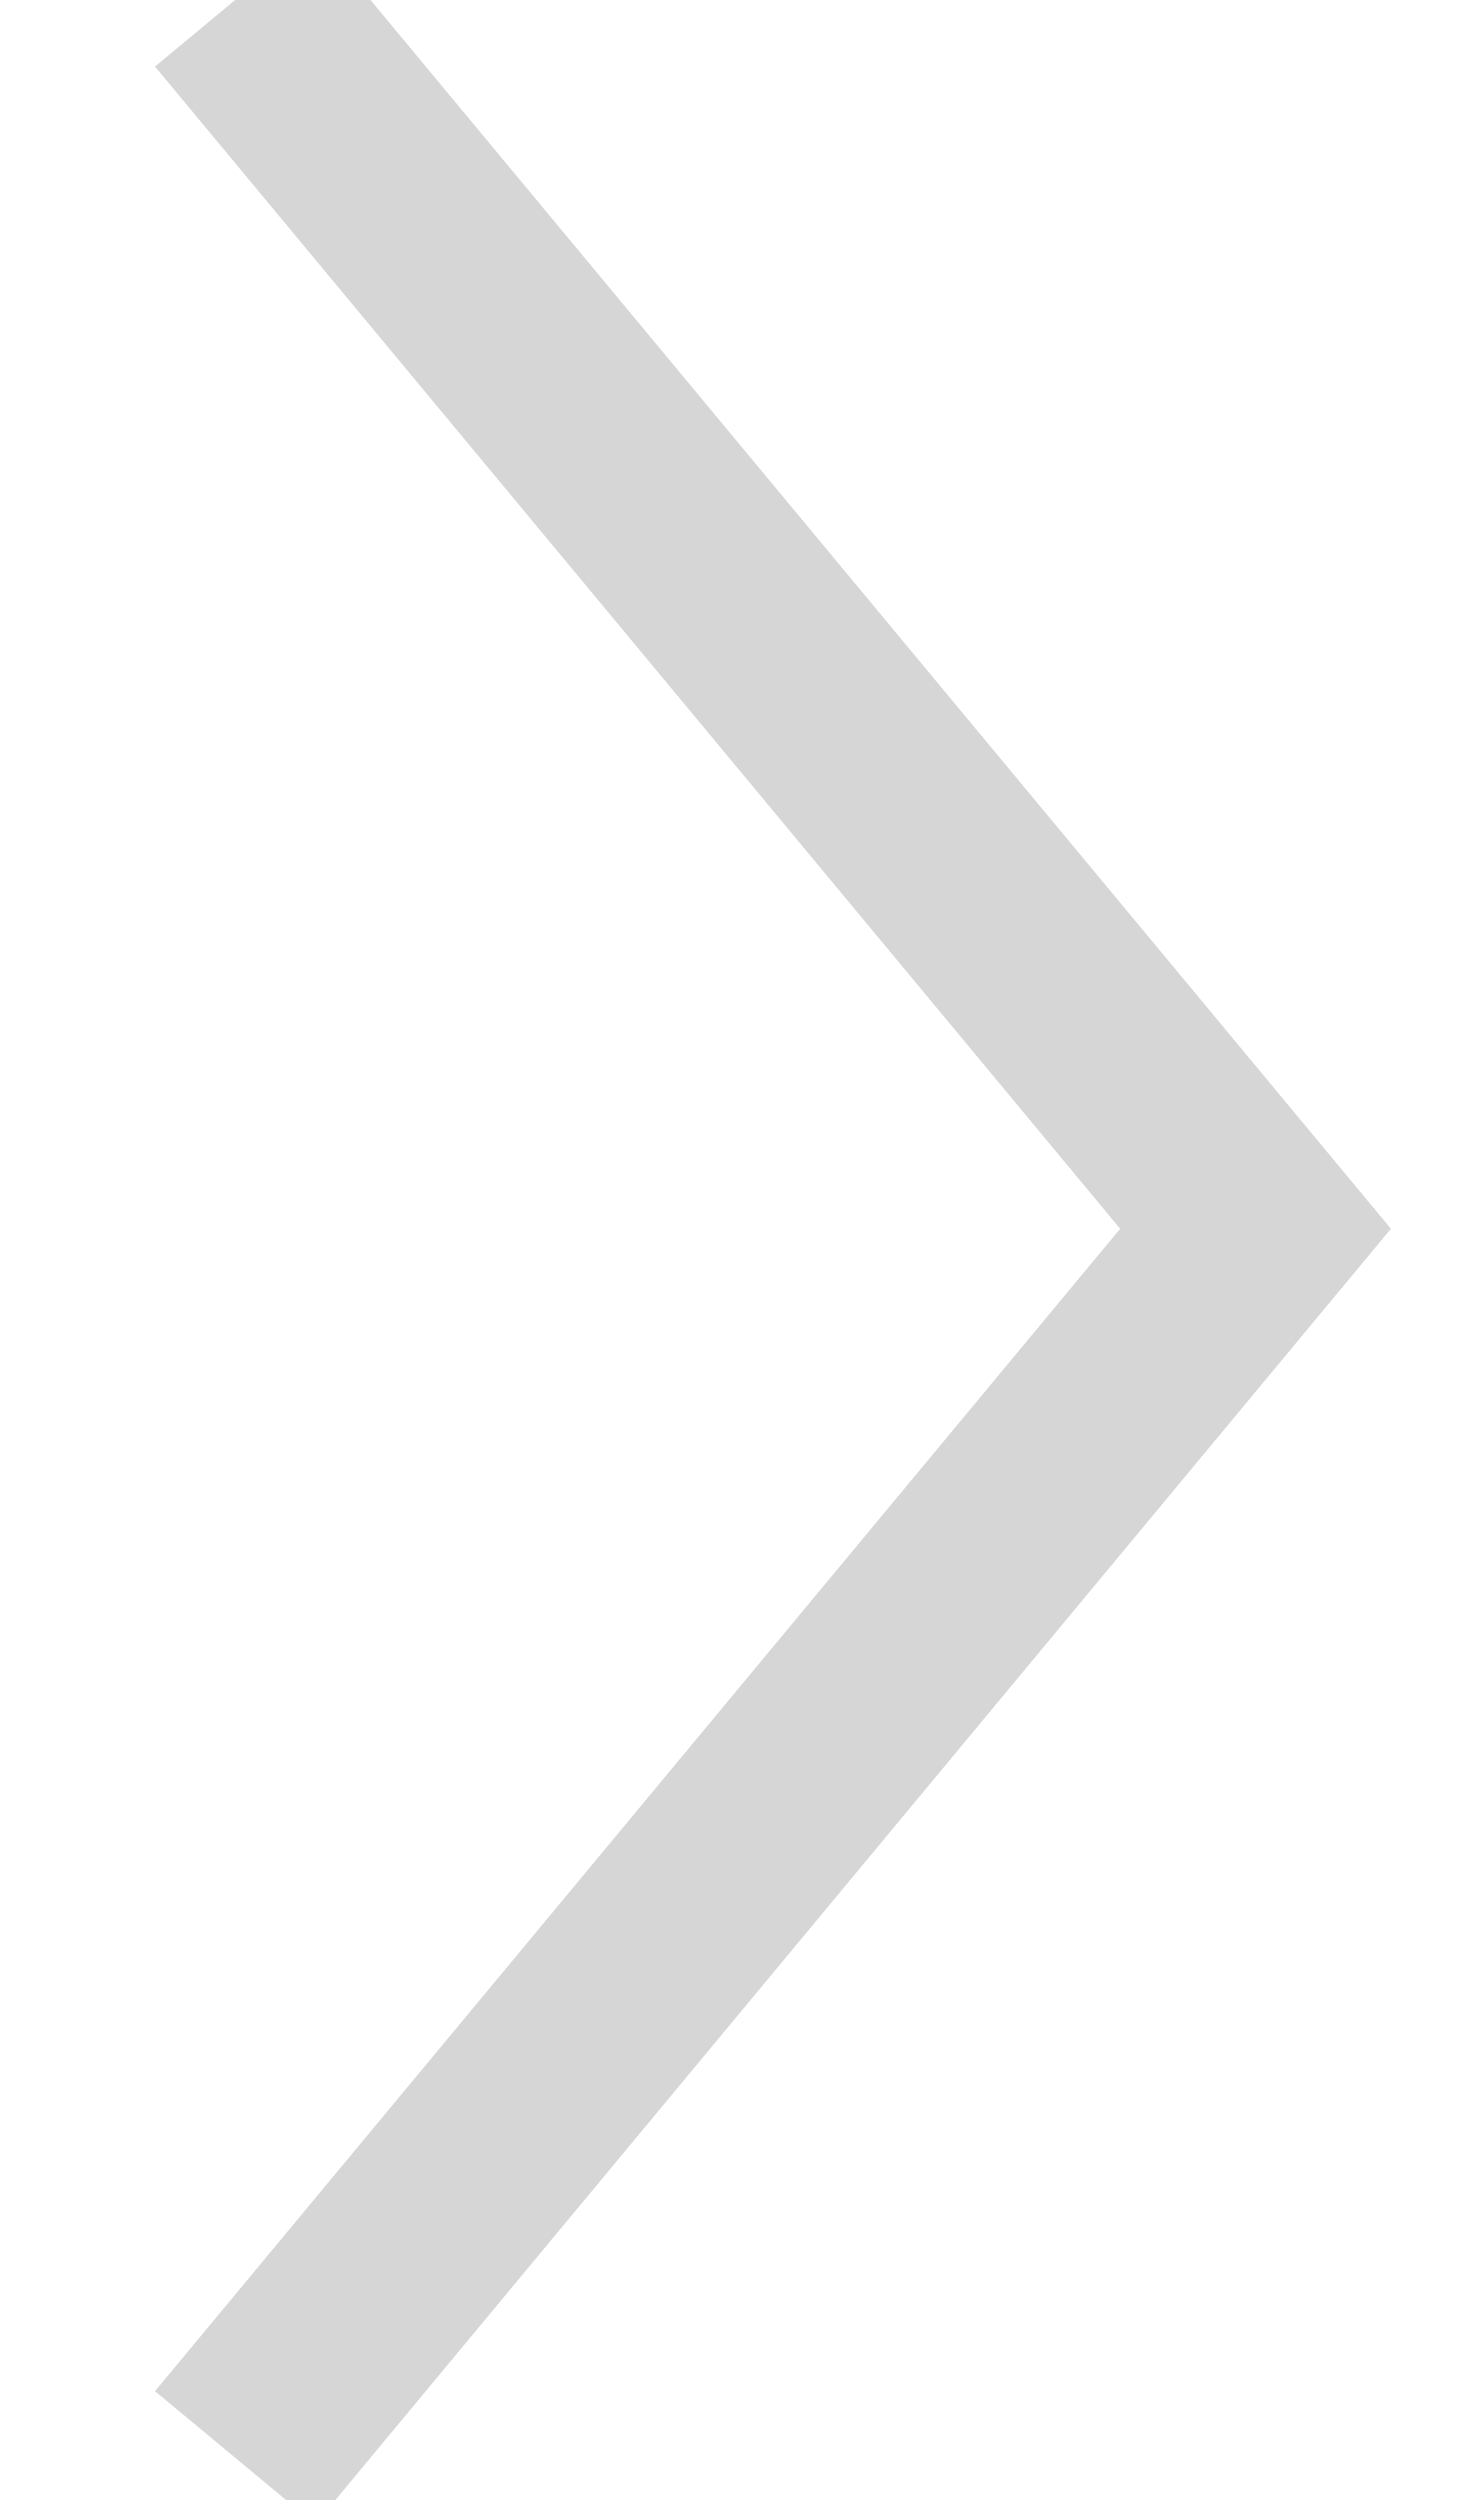
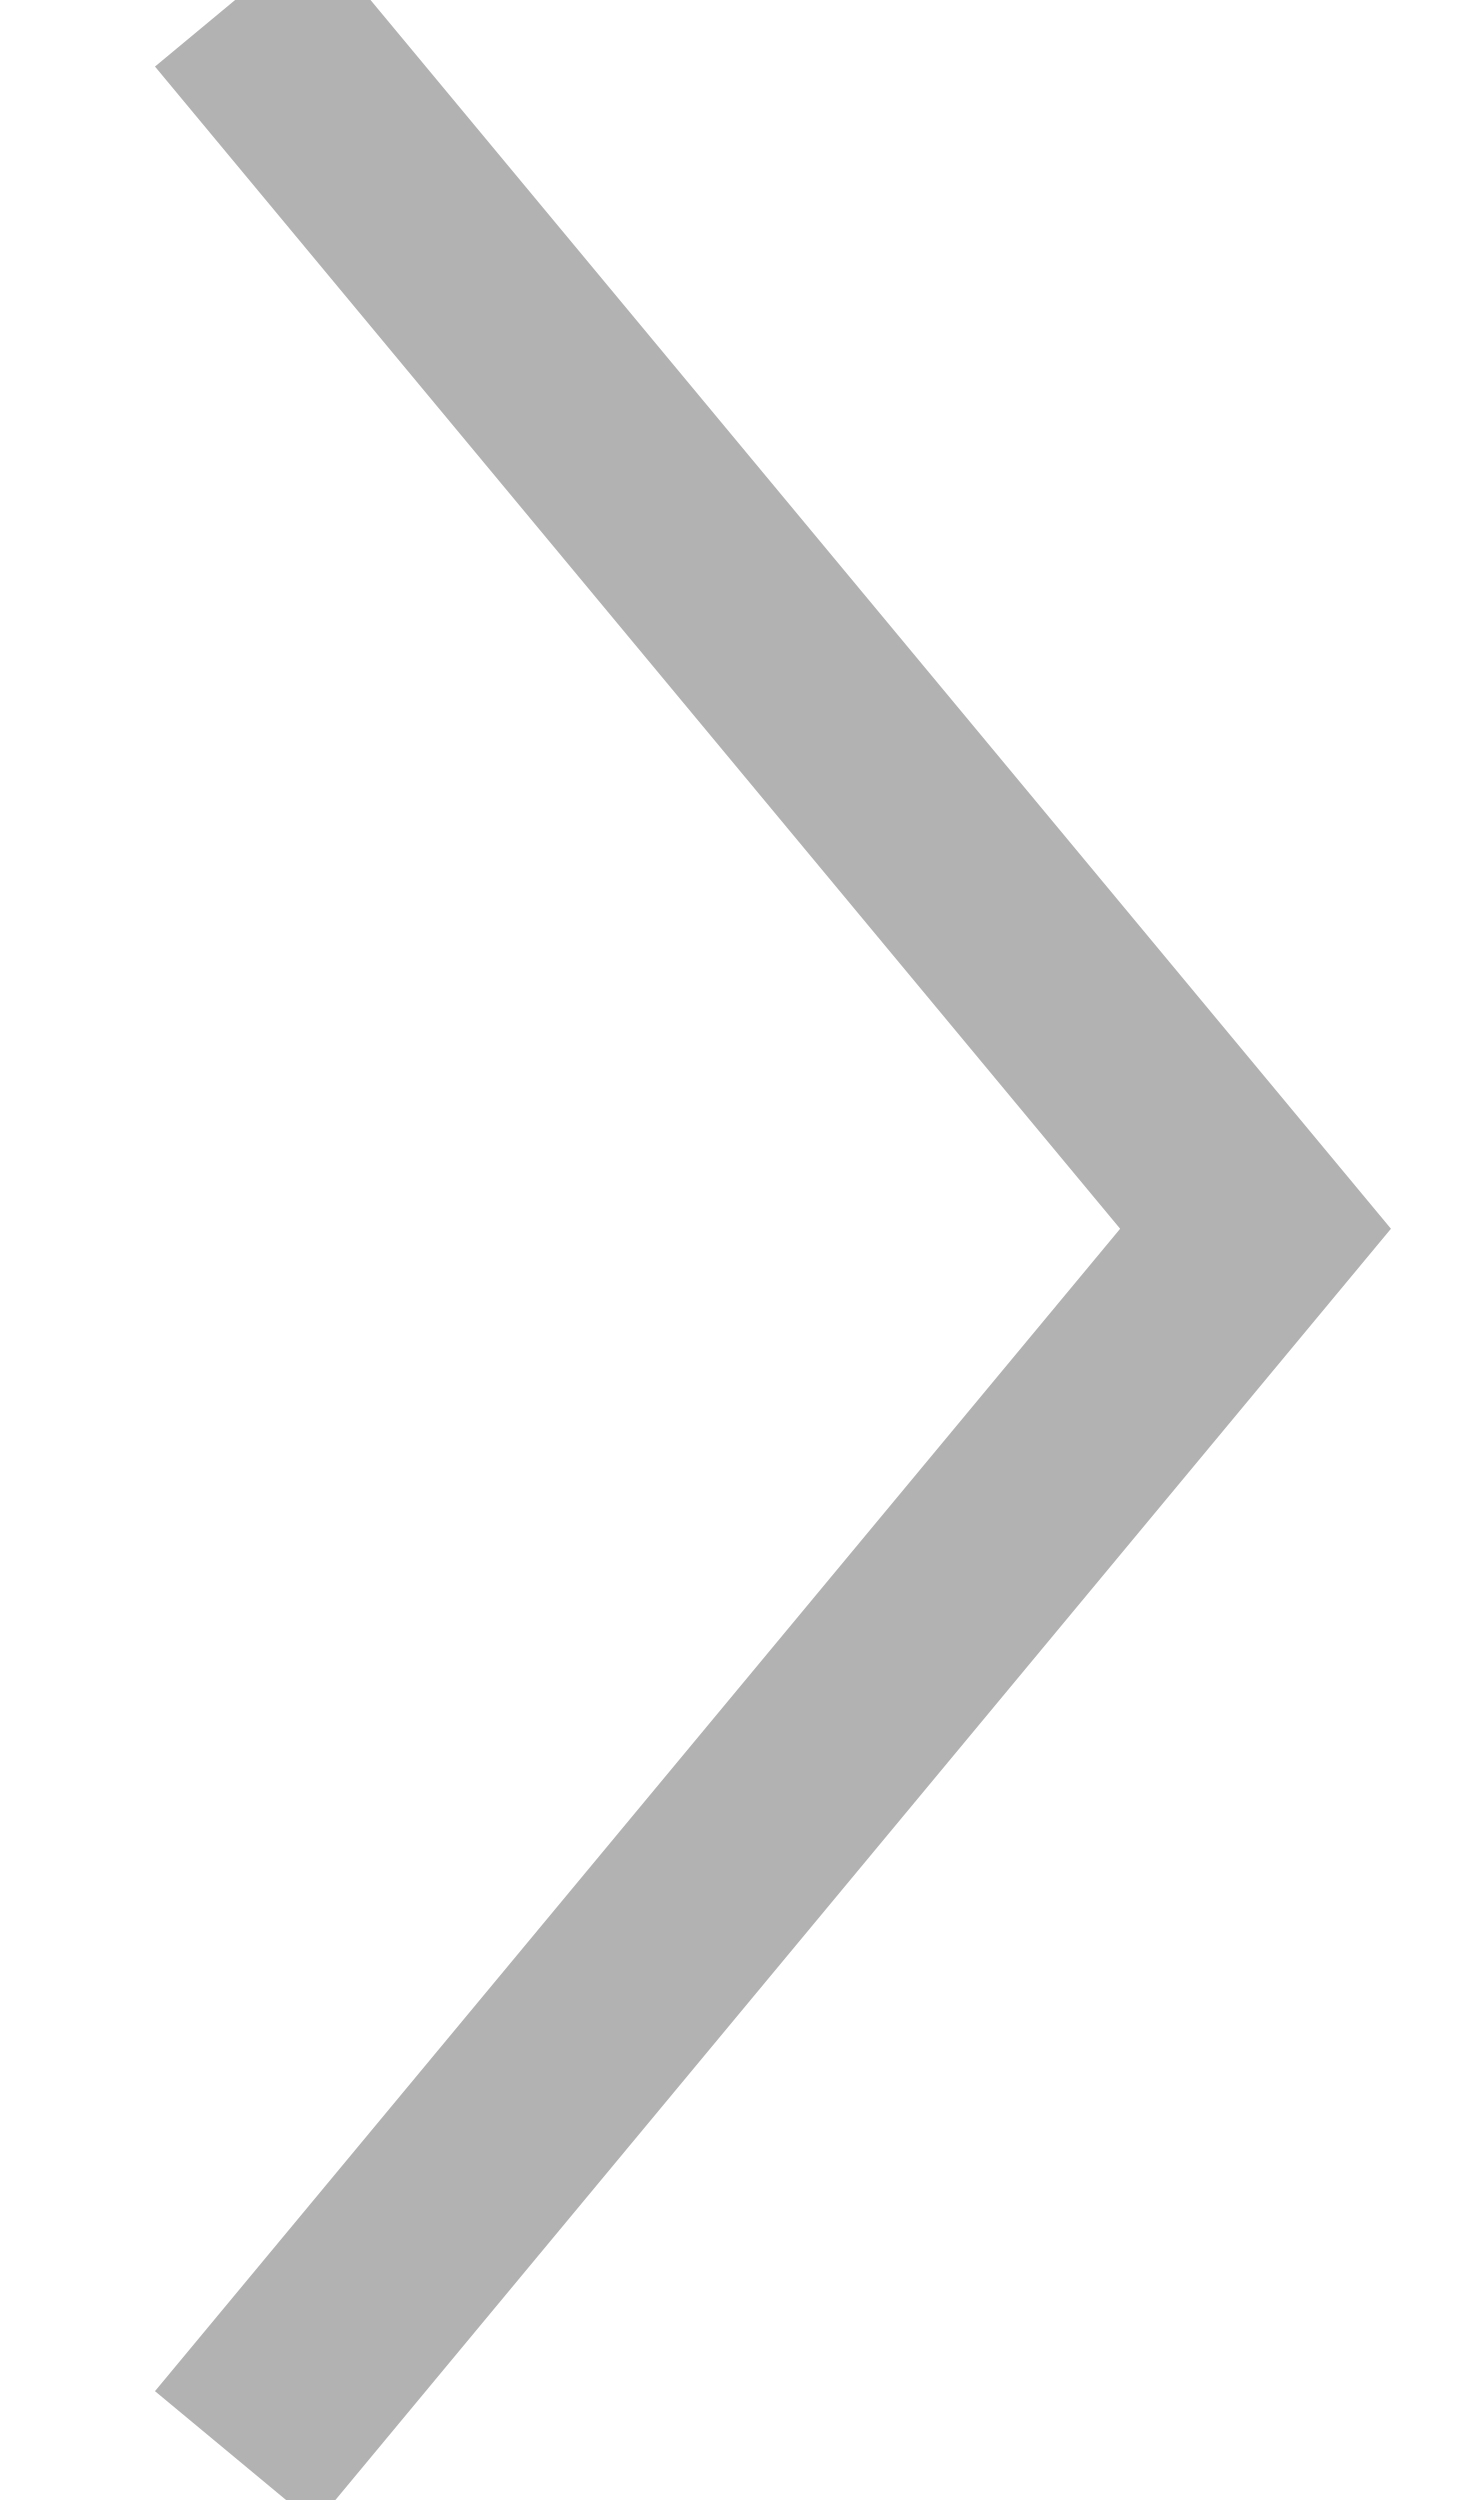
<svg xmlns="http://www.w3.org/2000/svg" width="7px" height="12px" viewBox="0 0 7 12" version="1.1">
-   <g id="Page-1" stroke="none" stroke-width="1" fill="none" fill-rule="evenodd" opacity="0.58">
-     <g id="我的账户-copy" transform="translate(-327, -125)" stroke="#B9B9B9">
+   <g id="Page-1" stroke="none" stroke-width="1" fill="none" fill-rule="evenodd" opacity="1">
+     <g id="我的账户-copy" transform="translate(-327, -125)" stroke="#B2B2B2">
      <polyline id="路径" transform="translate(330.5778, 130.8983) scale(-1, 1) translate(-330.5778, -130.8983) " points="333.027 125 328.129 130.898 333.027 136.797" />
    </g>
  </g>
</svg>
